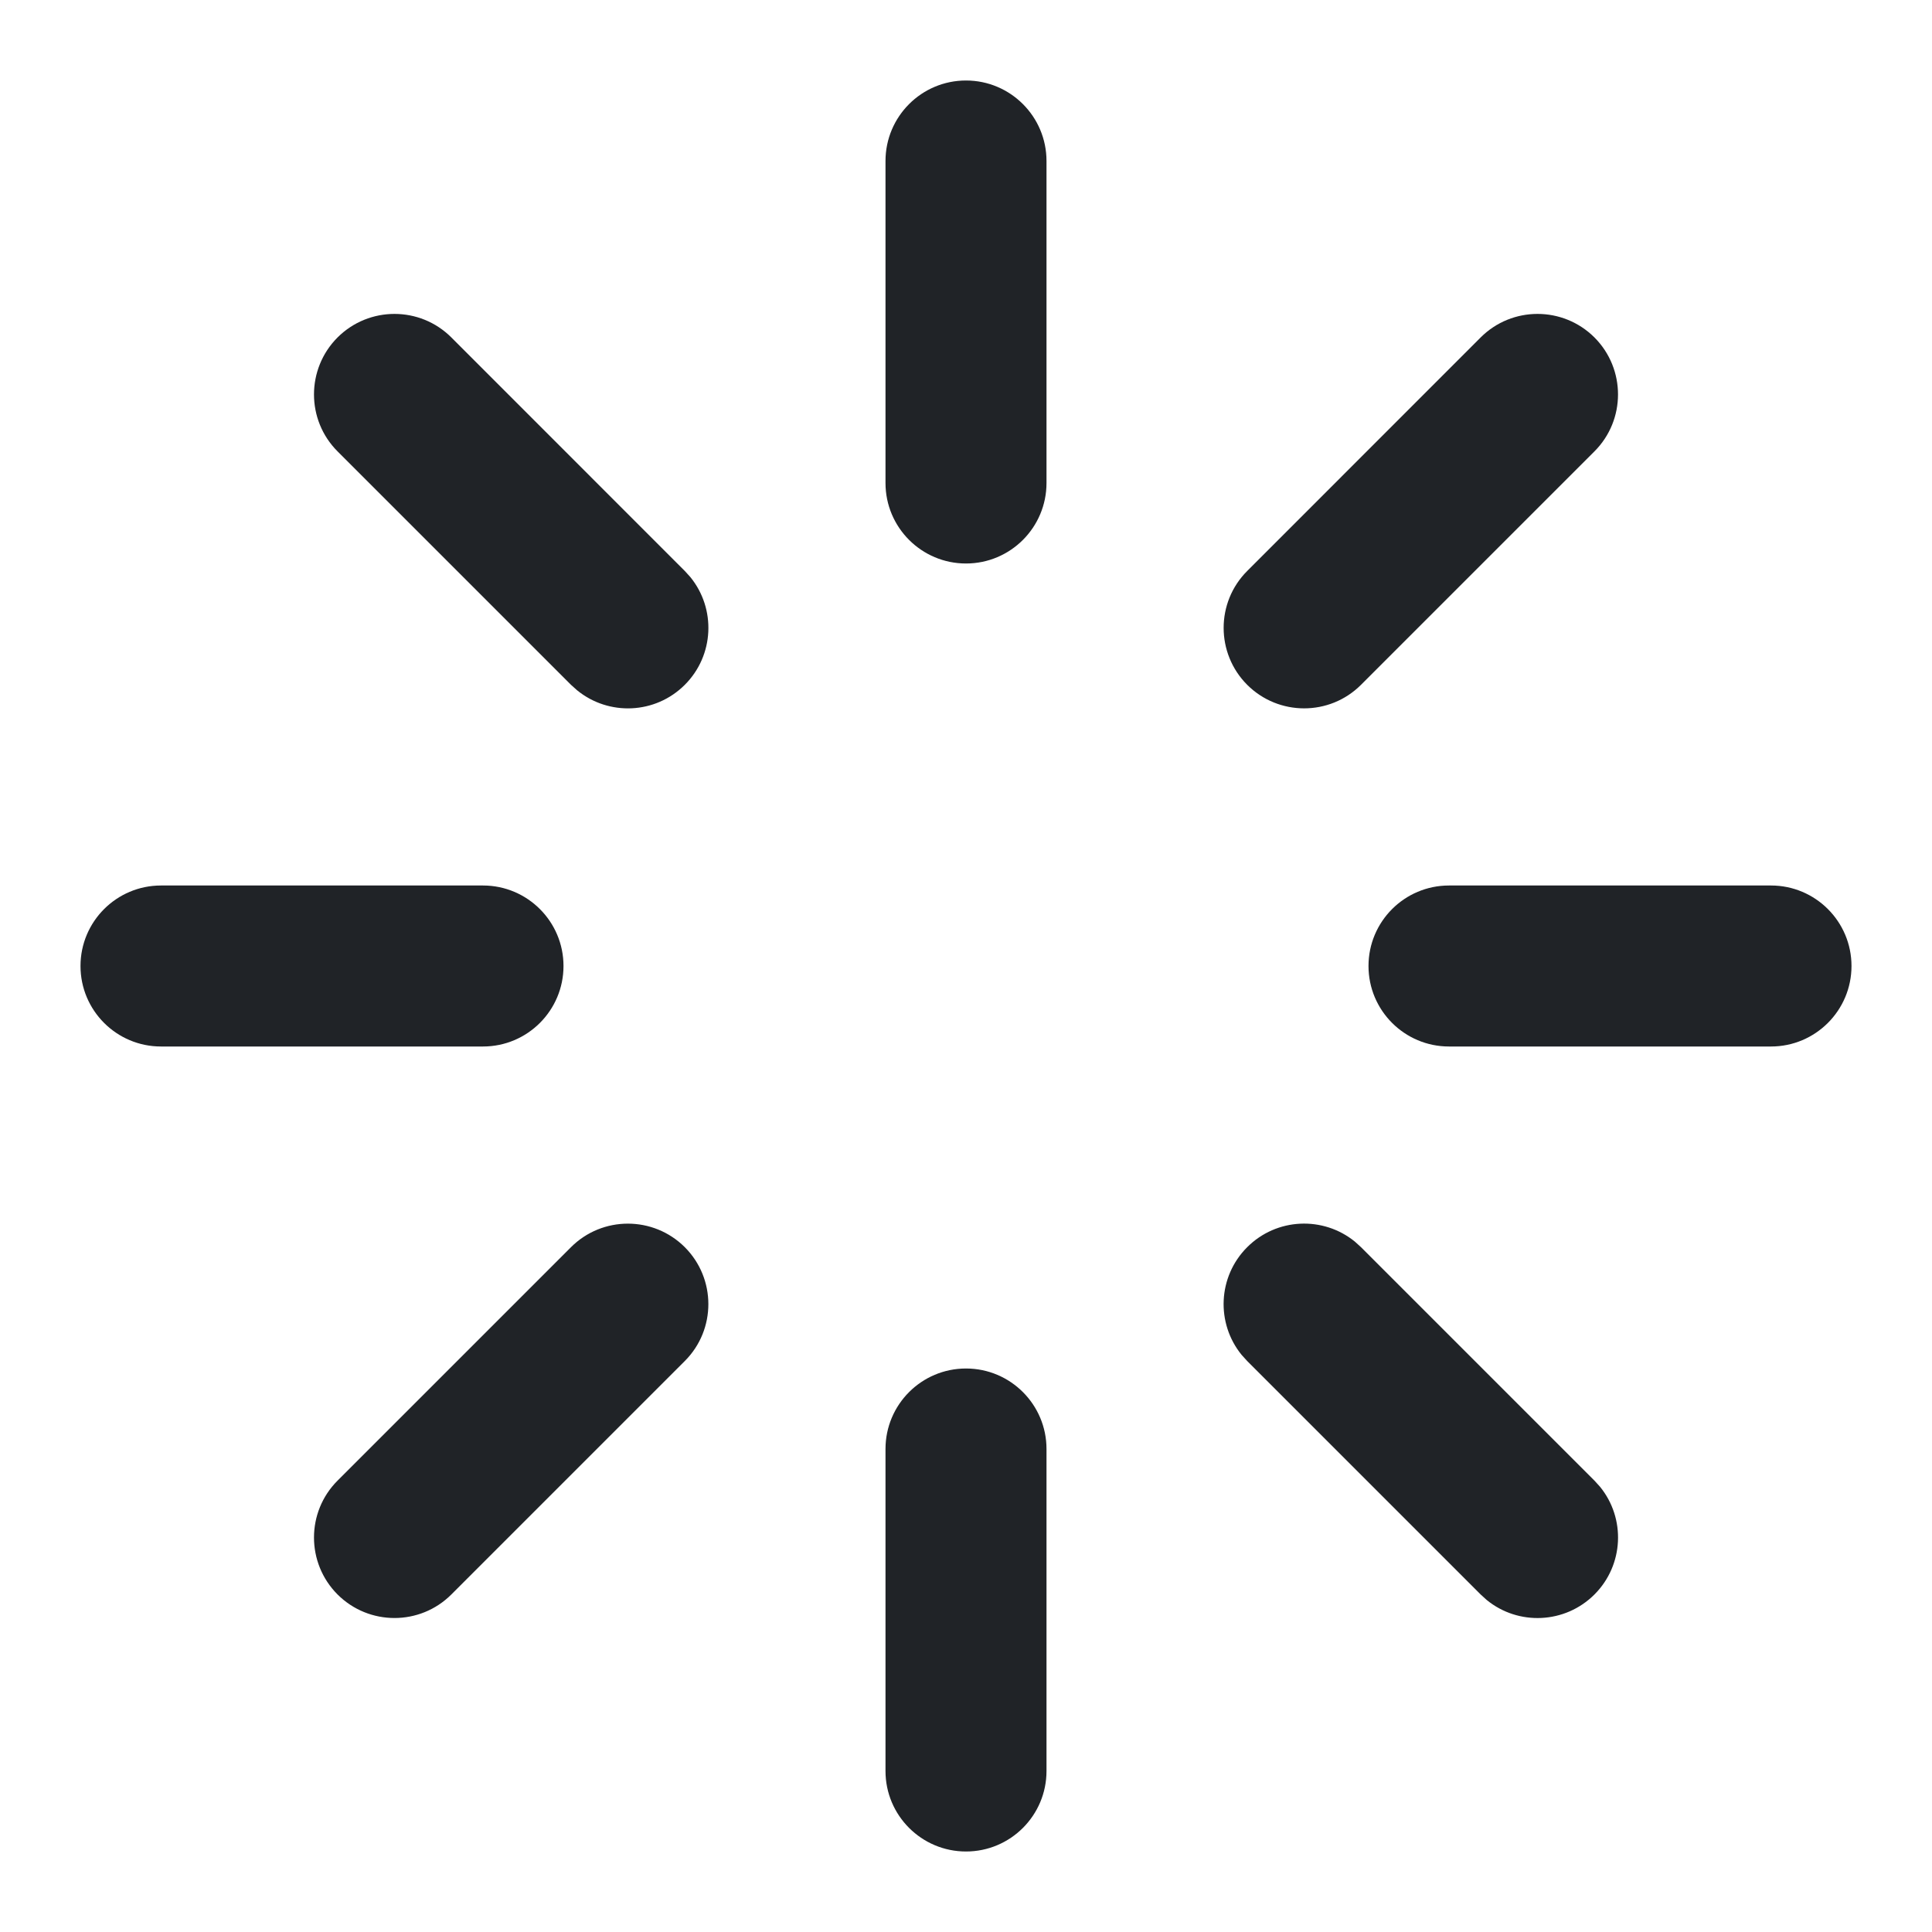
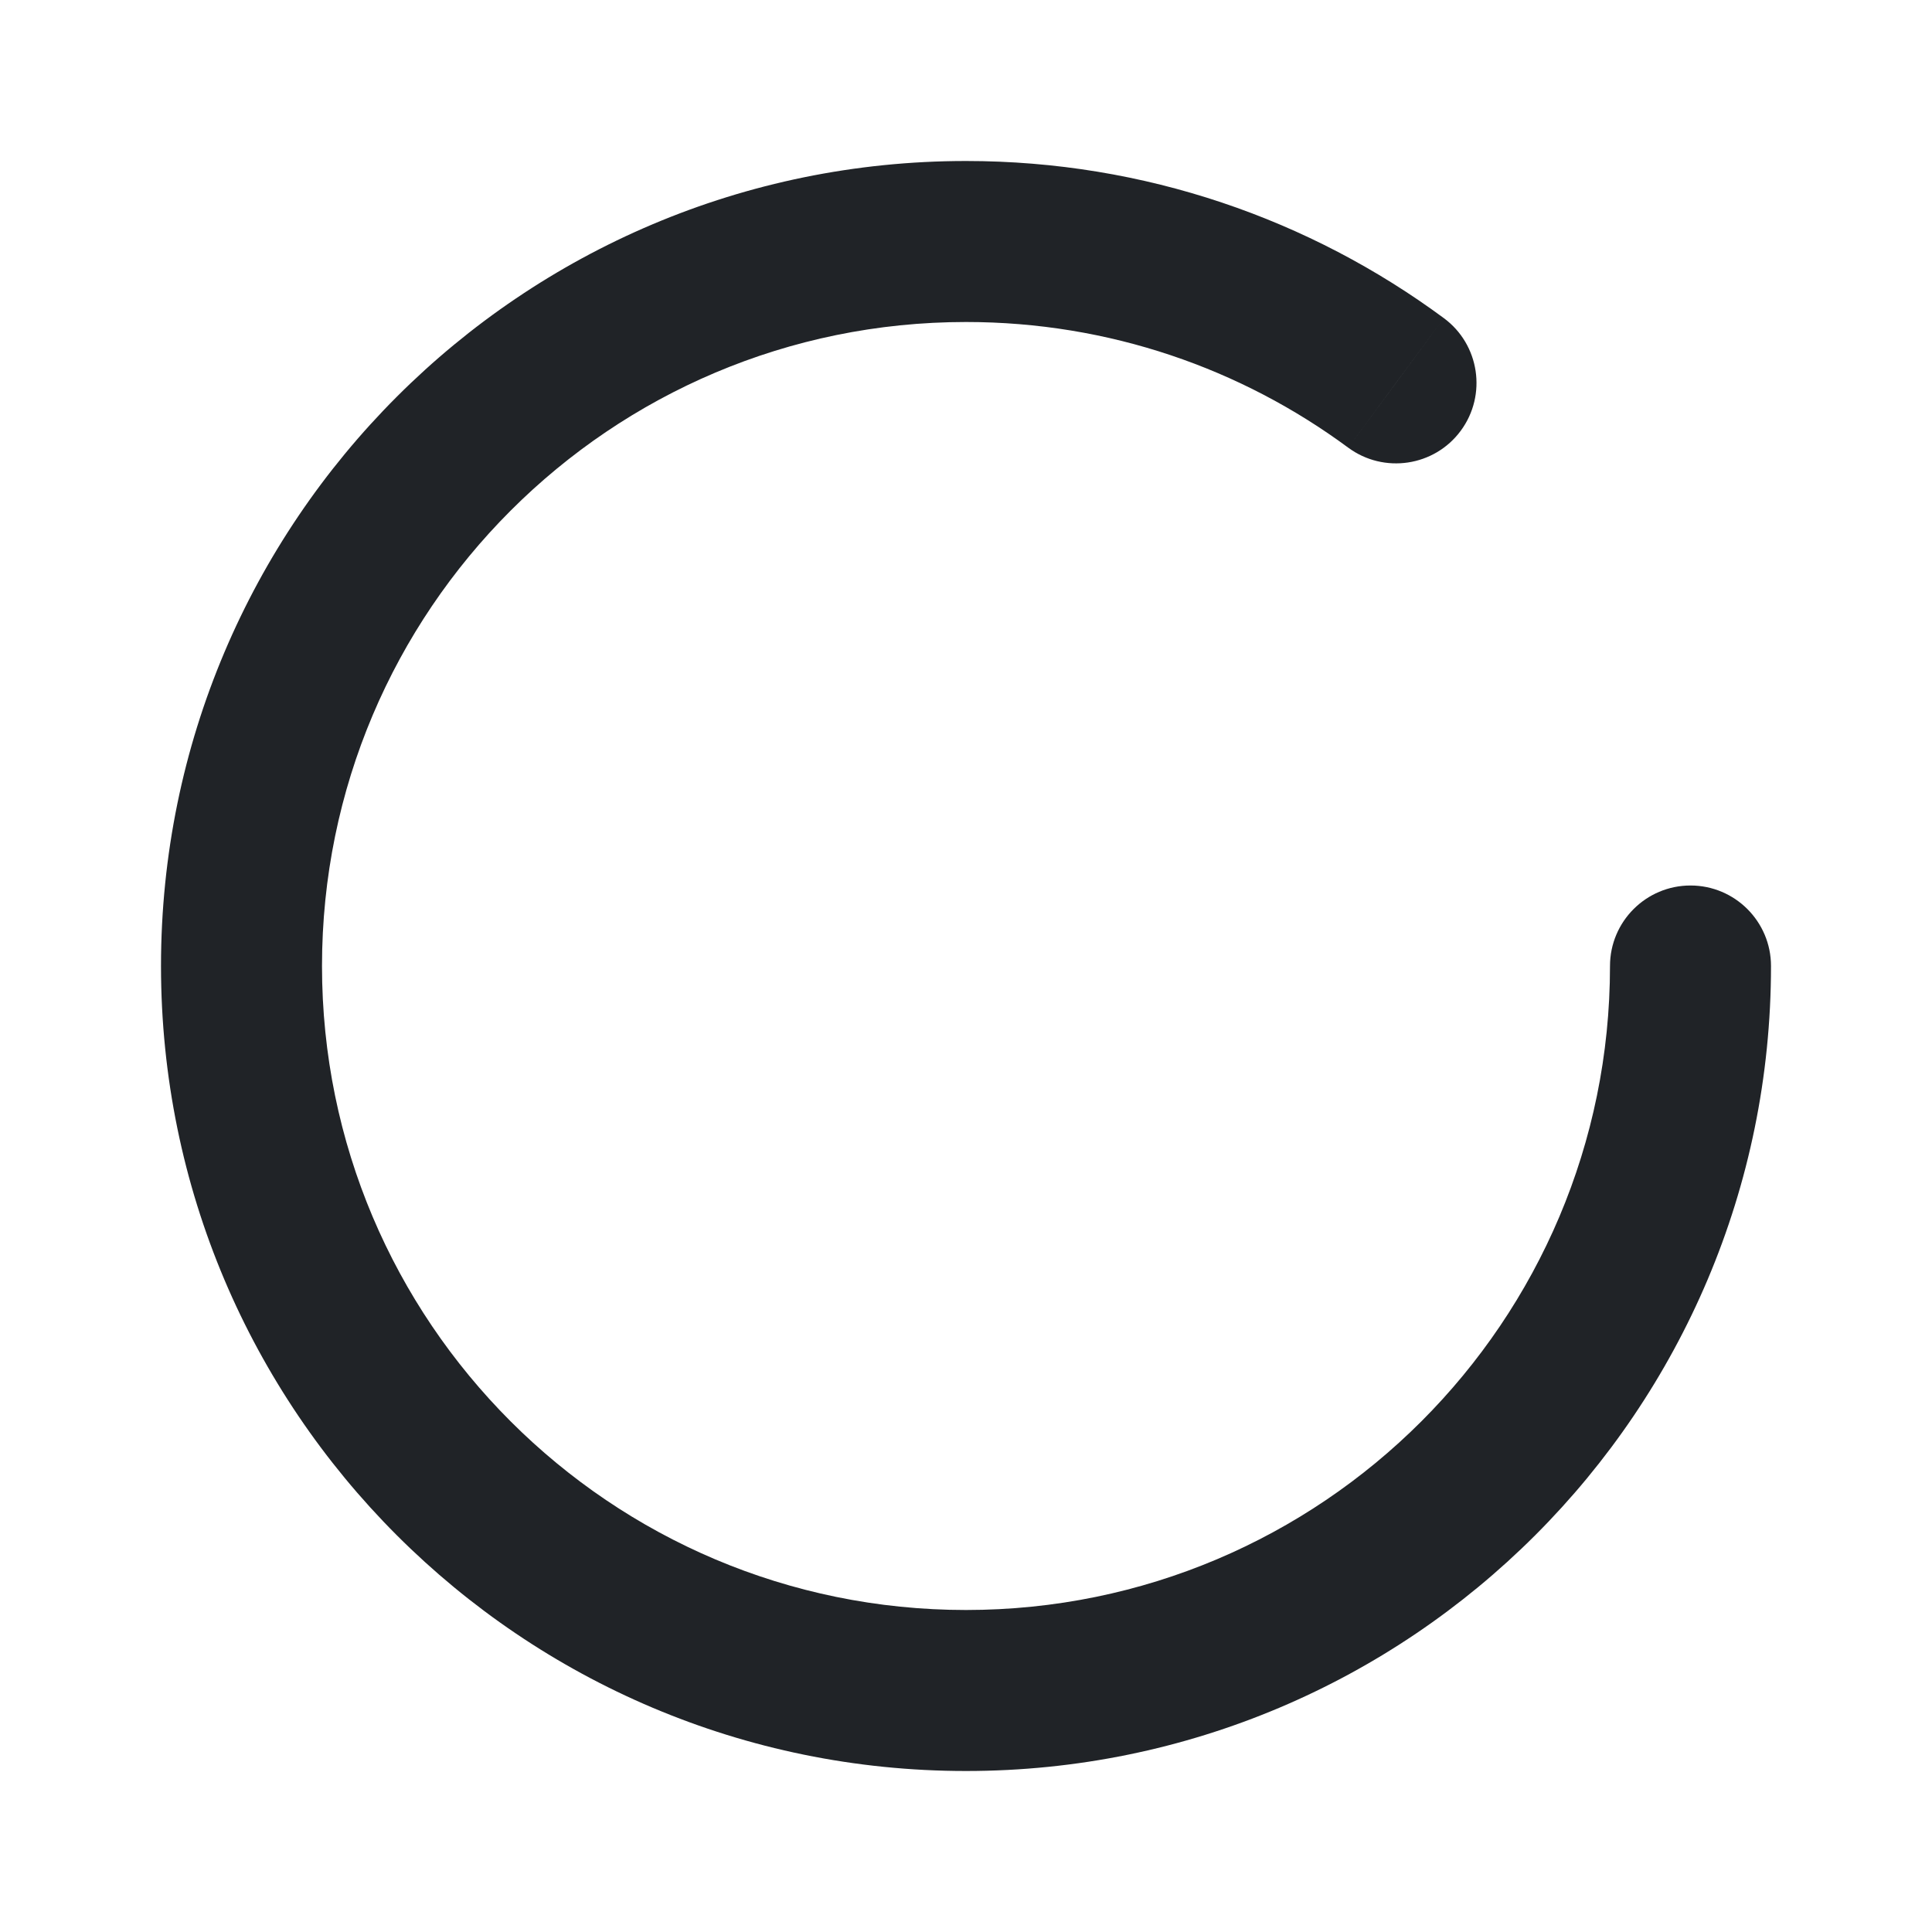
<svg xmlns="http://www.w3.org/2000/svg" width="24" height="24" viewBox="0 0 24 24" fill="none">
-   <path d="M11 22V18C11 17.448 11.448 17 12 17C12.552 17 13 17.448 13 18V22C13 22.552 12.552 23 12 23C11.448 23 11 22.552 11 22ZM7.093 15.493C7.483 15.103 8.116 15.103 8.507 15.493C8.897 15.884 8.897 16.517 8.507 16.907L5.607 19.807C5.217 20.197 4.584 20.197 4.193 19.807C3.803 19.416 3.803 18.783 4.193 18.393L7.093 15.493ZM15.493 15.493C15.859 15.127 16.438 15.104 16.831 15.424L16.907 15.493L19.807 18.393L19.876 18.469C20.196 18.861 20.173 19.441 19.807 19.807C19.441 20.173 18.861 20.196 18.469 19.876L18.393 19.807L15.493 16.907L15.424 16.831C15.104 16.438 15.127 15.859 15.493 15.493ZM6 11C6.552 11 7 11.448 7 12C7 12.552 6.552 13 6 13H2C1.448 13 1 12.552 1 12C1 11.448 1.448 11 2 11H6ZM22 11C22.552 11 23 11.448 23 12C23 12.552 22.552 13 22 13H18C17.448 13 17 12.552 17 12C17 11.448 17.448 11 18 11H22ZM4.193 4.192C4.584 3.802 5.217 3.802 5.607 4.192L8.507 7.093L8.576 7.169C8.896 7.562 8.873 8.141 8.507 8.507C8.141 8.873 7.562 8.896 7.169 8.575L7.093 8.507L4.193 5.607C3.803 5.217 3.803 4.583 4.193 4.192ZM18.393 4.192C18.783 3.802 19.416 3.802 19.807 4.192C20.197 4.583 20.197 5.217 19.807 5.607L16.907 8.507C16.517 8.897 15.884 8.897 15.493 8.507C15.103 8.116 15.103 7.483 15.493 7.093L18.393 4.192ZM11 6V2C11 1.448 11.448 1 12 1C12.552 1 13 1.448 13 2V6C13 6.552 12.552 7 12 7C11.448 7 11 6.552 11 6Z" fill="#202327" />
+   <path d="M2 12C2 6.477 6.477 2 12 2C14.221 2 16.276 2.726 17.936 3.952L17.342 4.756L16.748 5.561C15.42 4.58 13.779 4 12 4C7.582 4 4 7.582 4 12C4 16.418 7.582 20 12 20C16.418 20 20 16.418 20 12C20 11.448 20.448 11 21 11C21.552 11 22 11.448 22 12C22 17.523 17.523 22 12 22C6.477 22 2 17.523 2 12ZM17.936 3.952C18.38 4.28 18.474 4.907 18.146 5.351C17.818 5.795 17.192 5.888 16.748 5.561L17.936 3.952Z" fill="#202327" />
</svg>
